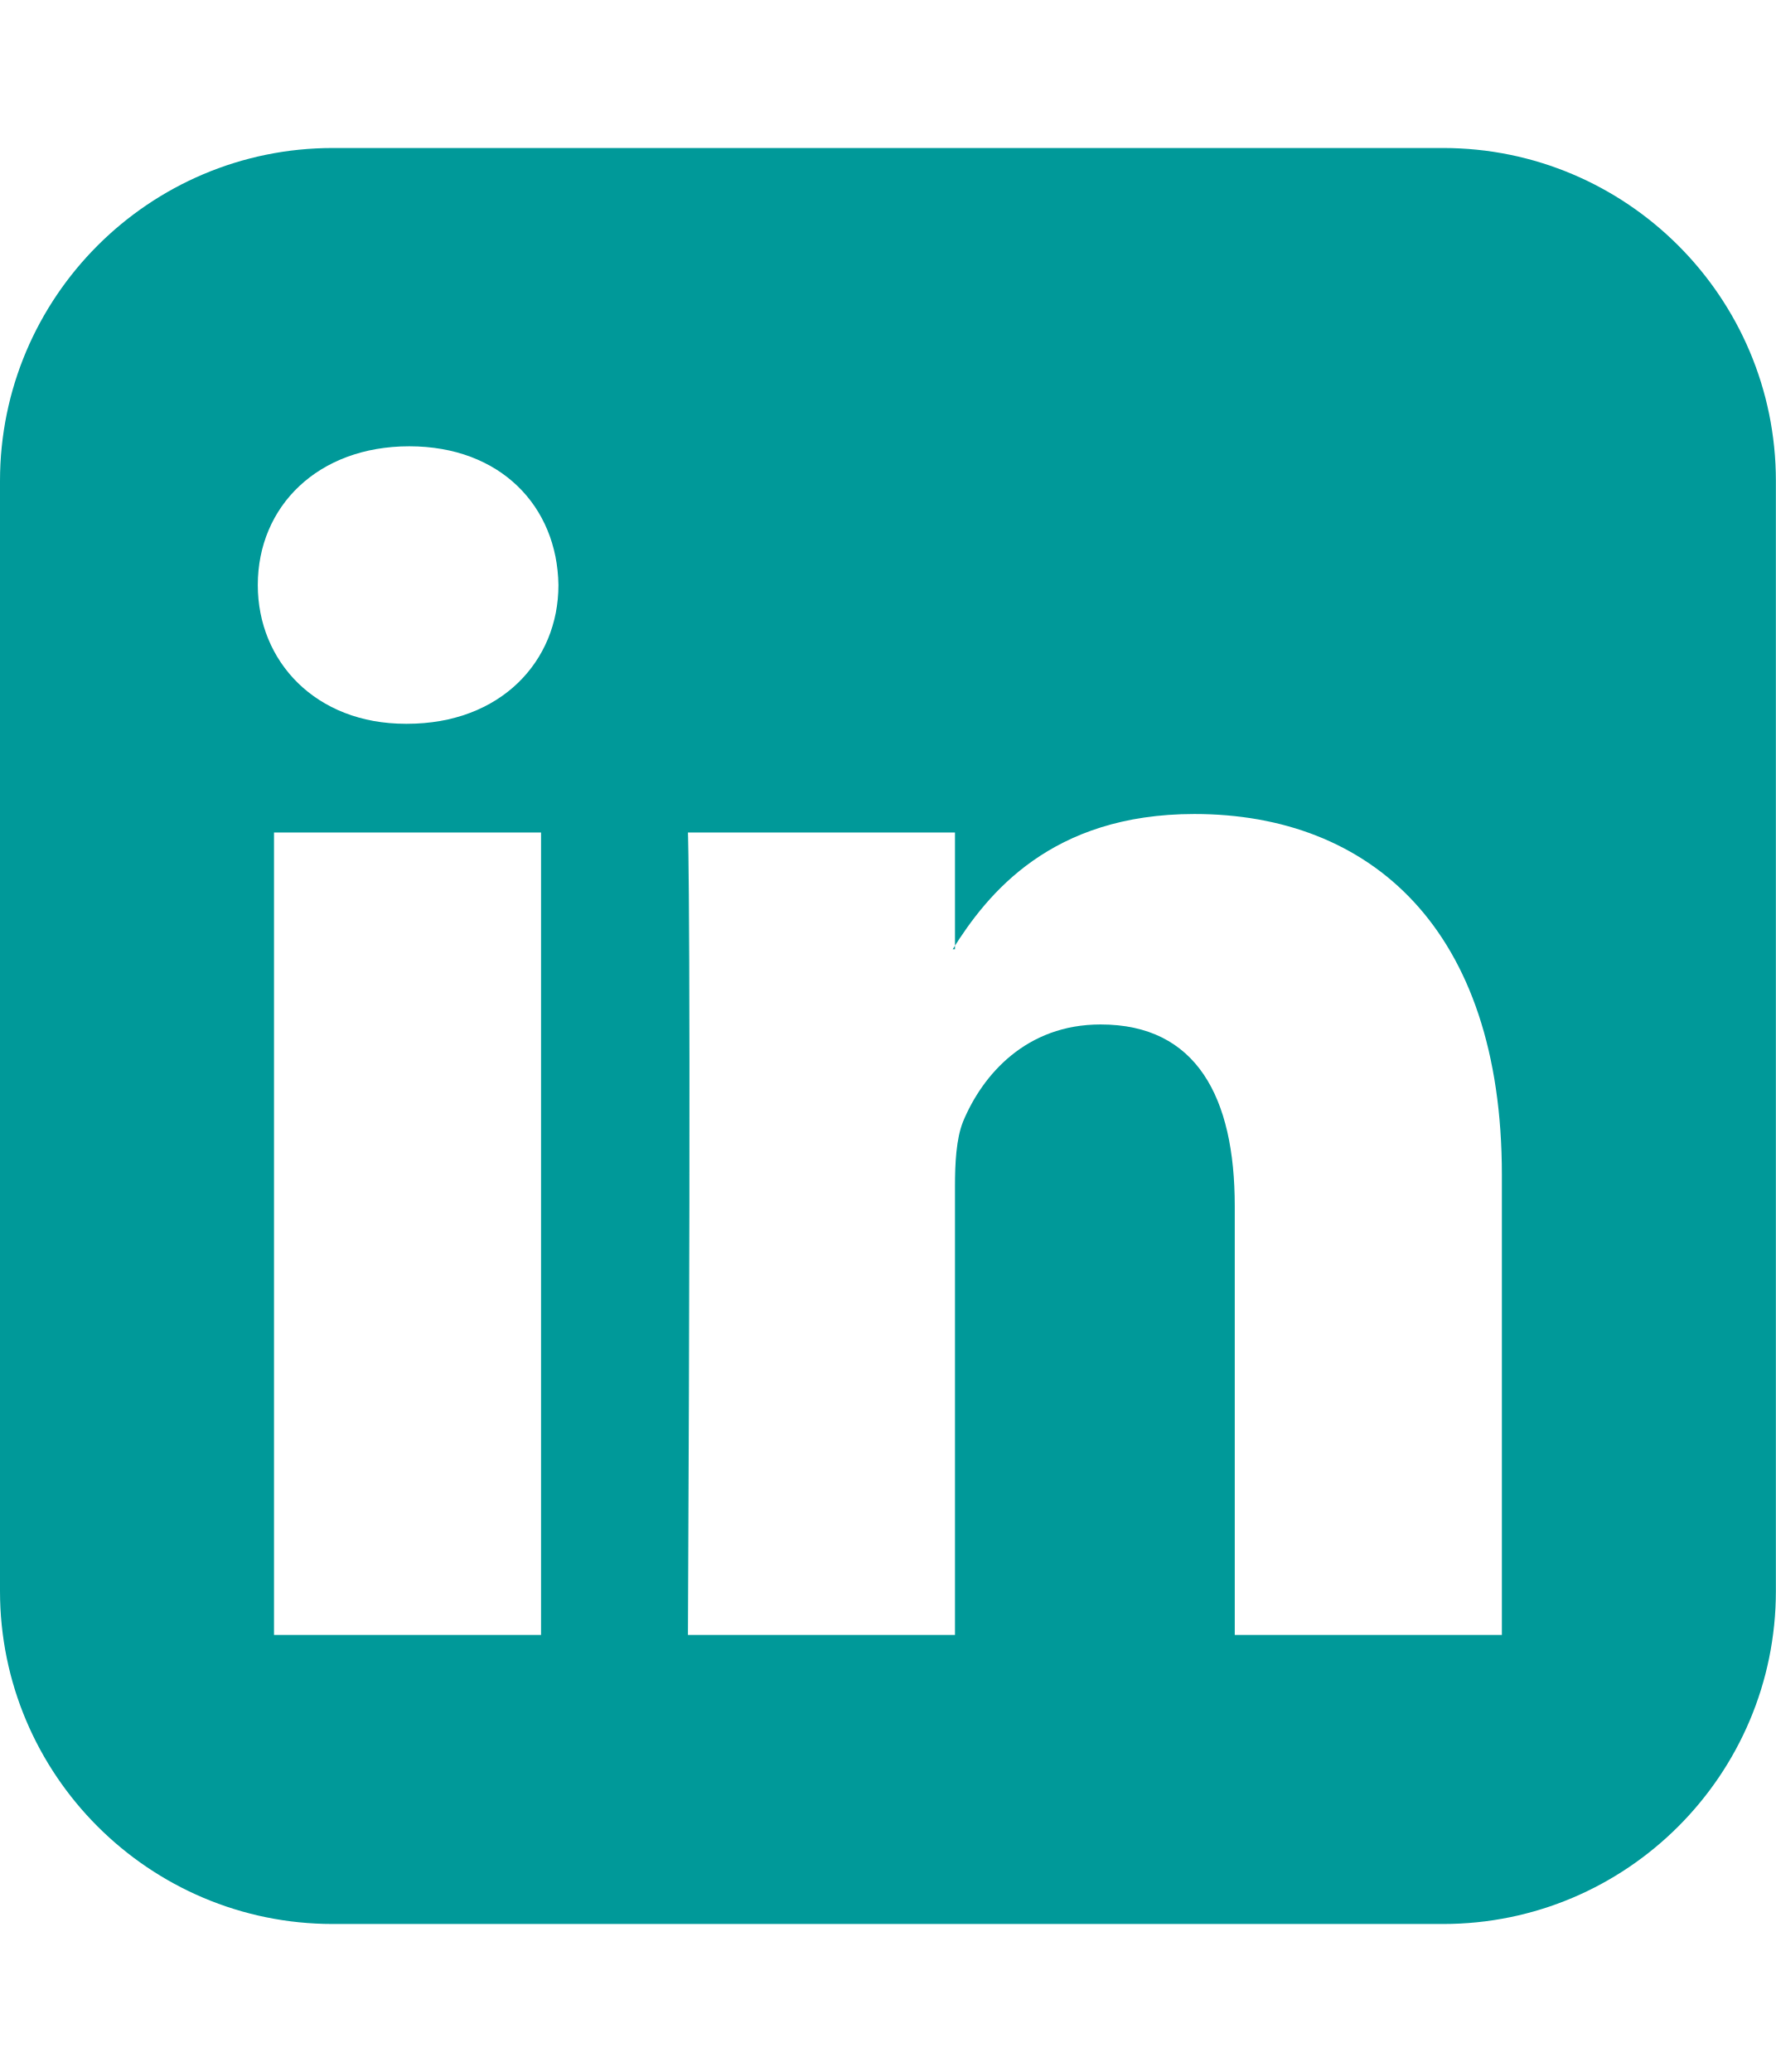
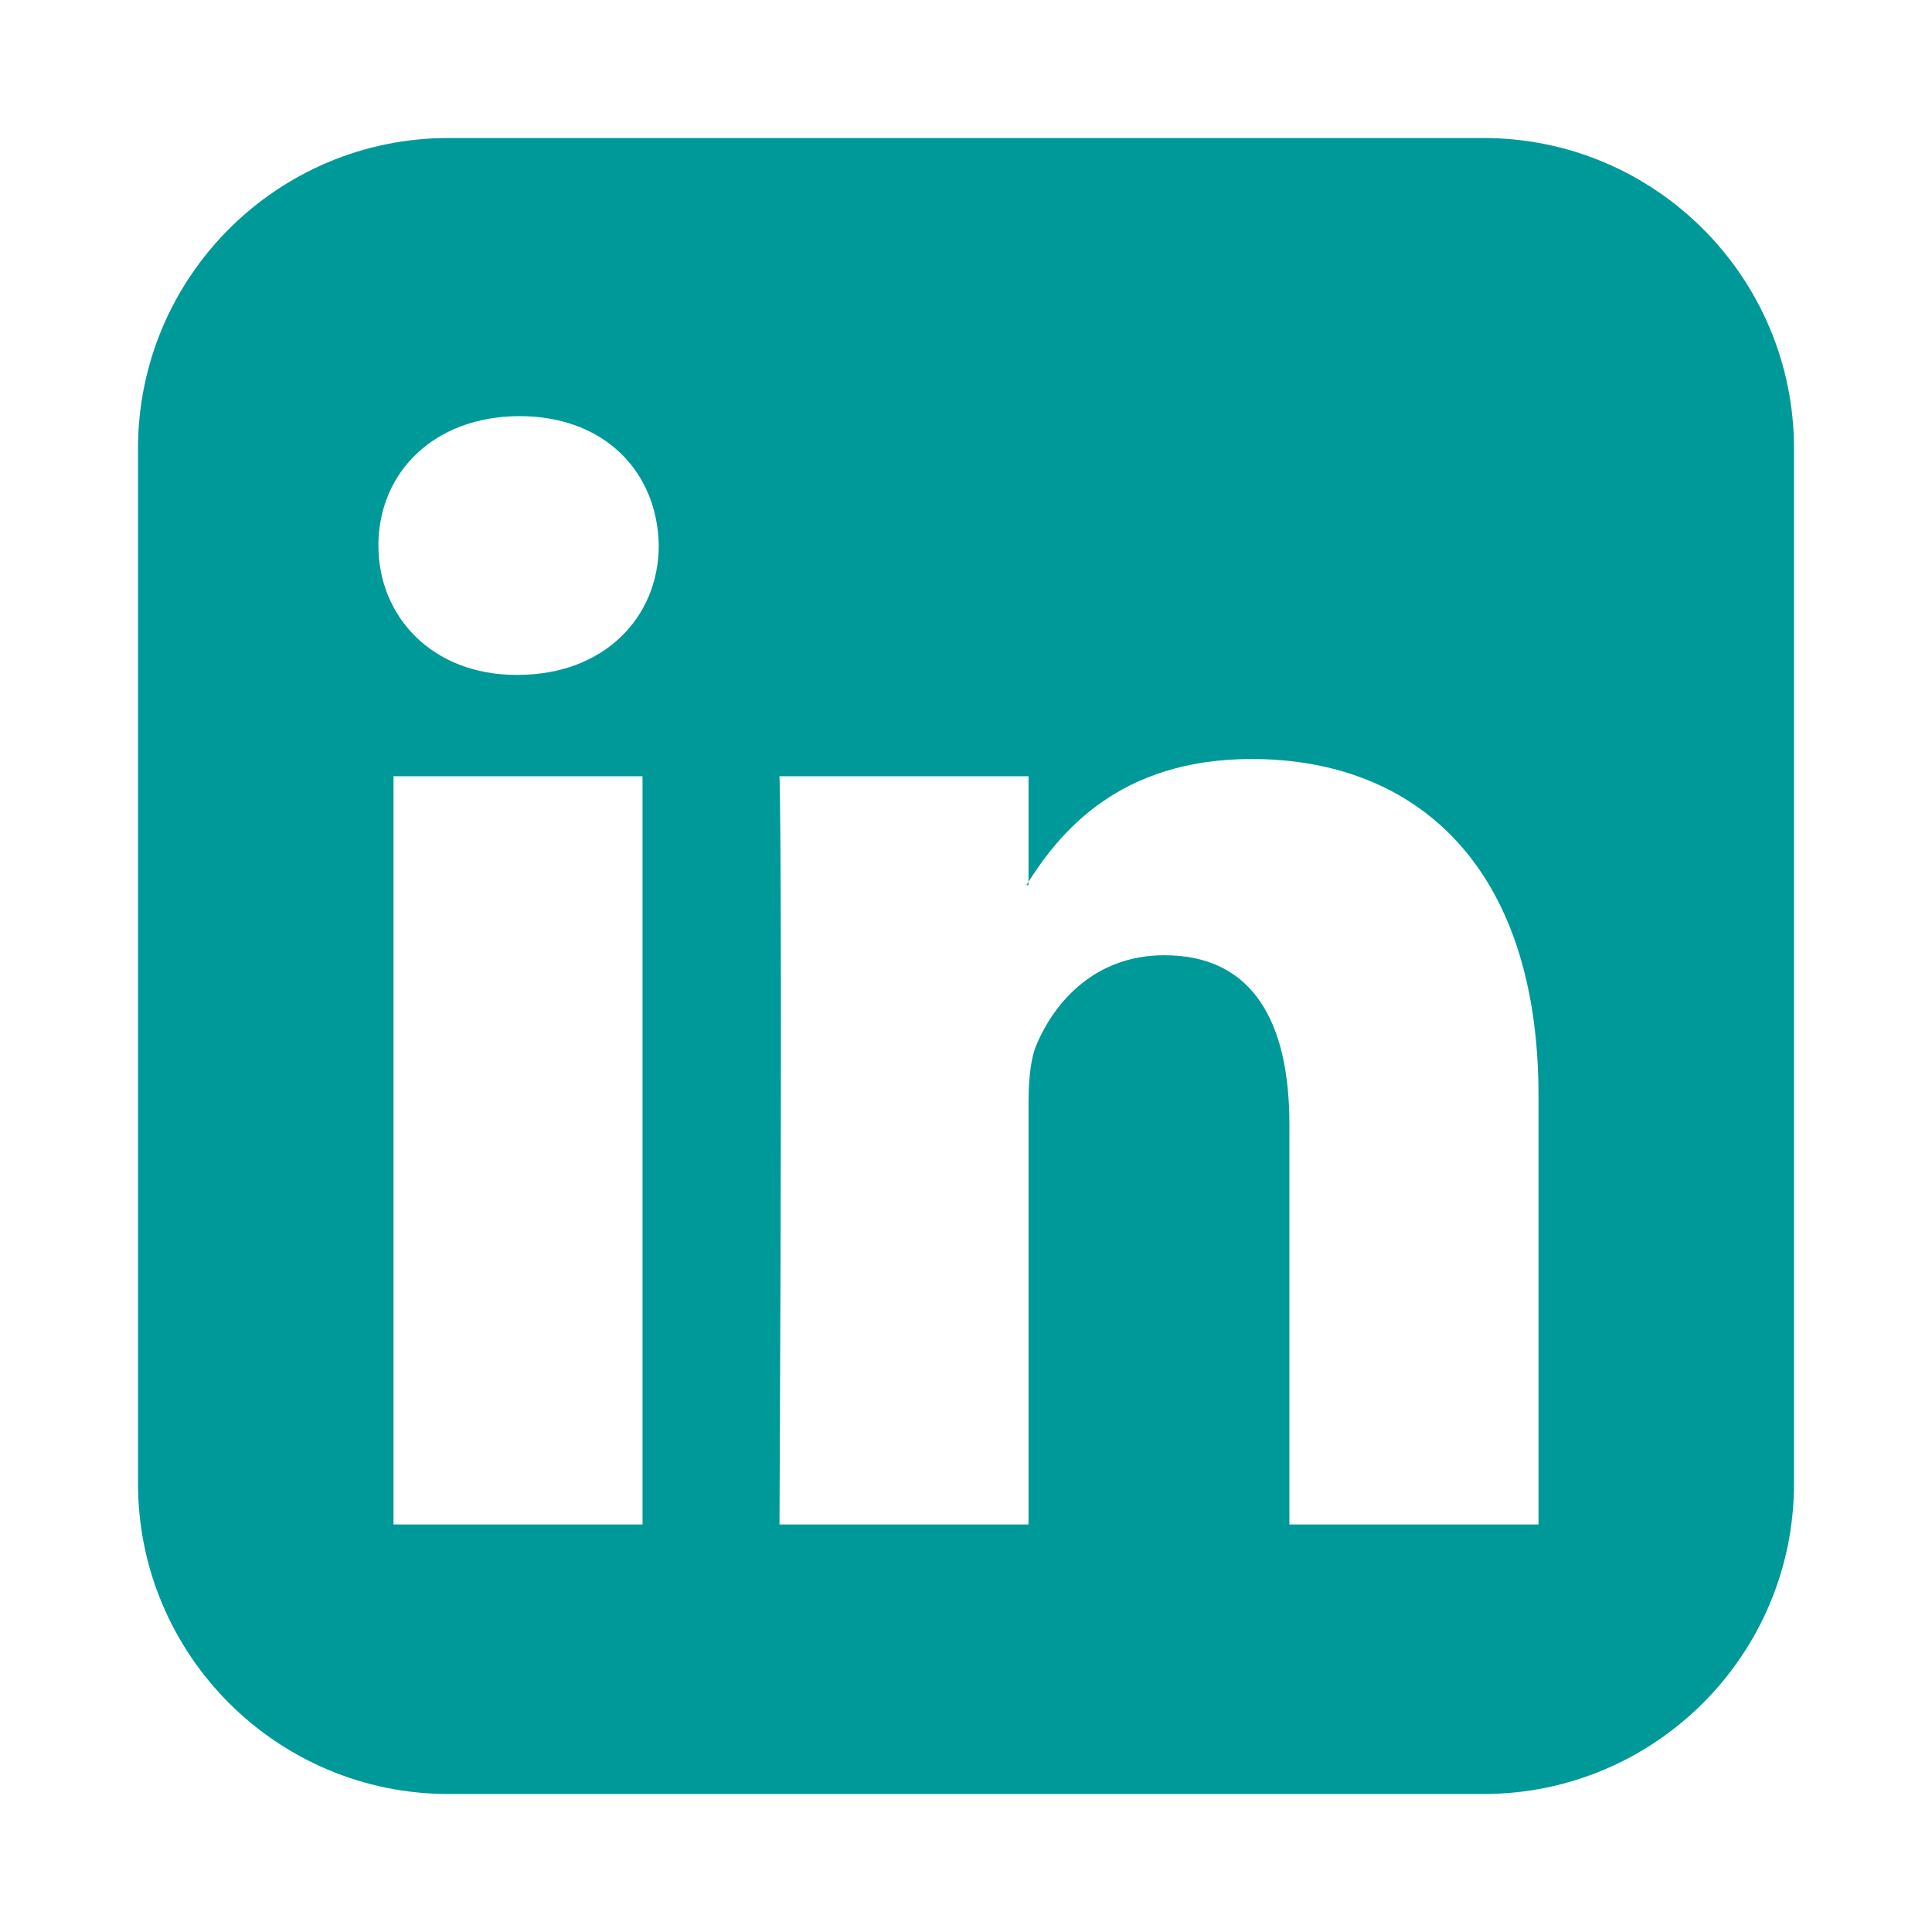
- <svg xmlns="http://www.w3.org/2000/svg" version="1.1" width="24" height="28" viewBox="0 0 24 28" fill="#009999">
+ <svg xmlns="http://www.w3.org/2000/svg" version="1.1" width="20" height="20" viewBox="0 0 24 28" fill="#009999">
  <path d="M3.703 22.094h3.609v-10.844h-3.609v10.844zM7.547 7.906c-0.016-1.062-0.781-1.875-2.016-1.875s-2.047 0.812-2.047 1.875c0 1.031 0.781 1.875 2 1.875h0.016c1.266 0 2.047-0.844 2.047-1.875zM16.688 22.094h3.609v-6.219c0-3.328-1.781-4.875-4.156-4.875-1.937 0-2.797 1.078-3.266 1.828h0.031v-1.578h-3.609s0.047 1.016 0 10.844v0h3.609v-6.062c0-0.313 0.016-0.641 0.109-0.875 0.266-0.641 0.859-1.313 1.859-1.313 1.297 0 1.813 0.984 1.813 2.453v5.797zM24 6.5v15c0 2.484-2.016 4.5-4.5 4.5h-15c-2.484 0-4.5-2.016-4.5-4.5v-15c0-2.484 2.016-4.5 4.5-4.5h15c2.484 0 4.5 2.016 4.5 4.5z" />
</svg>
